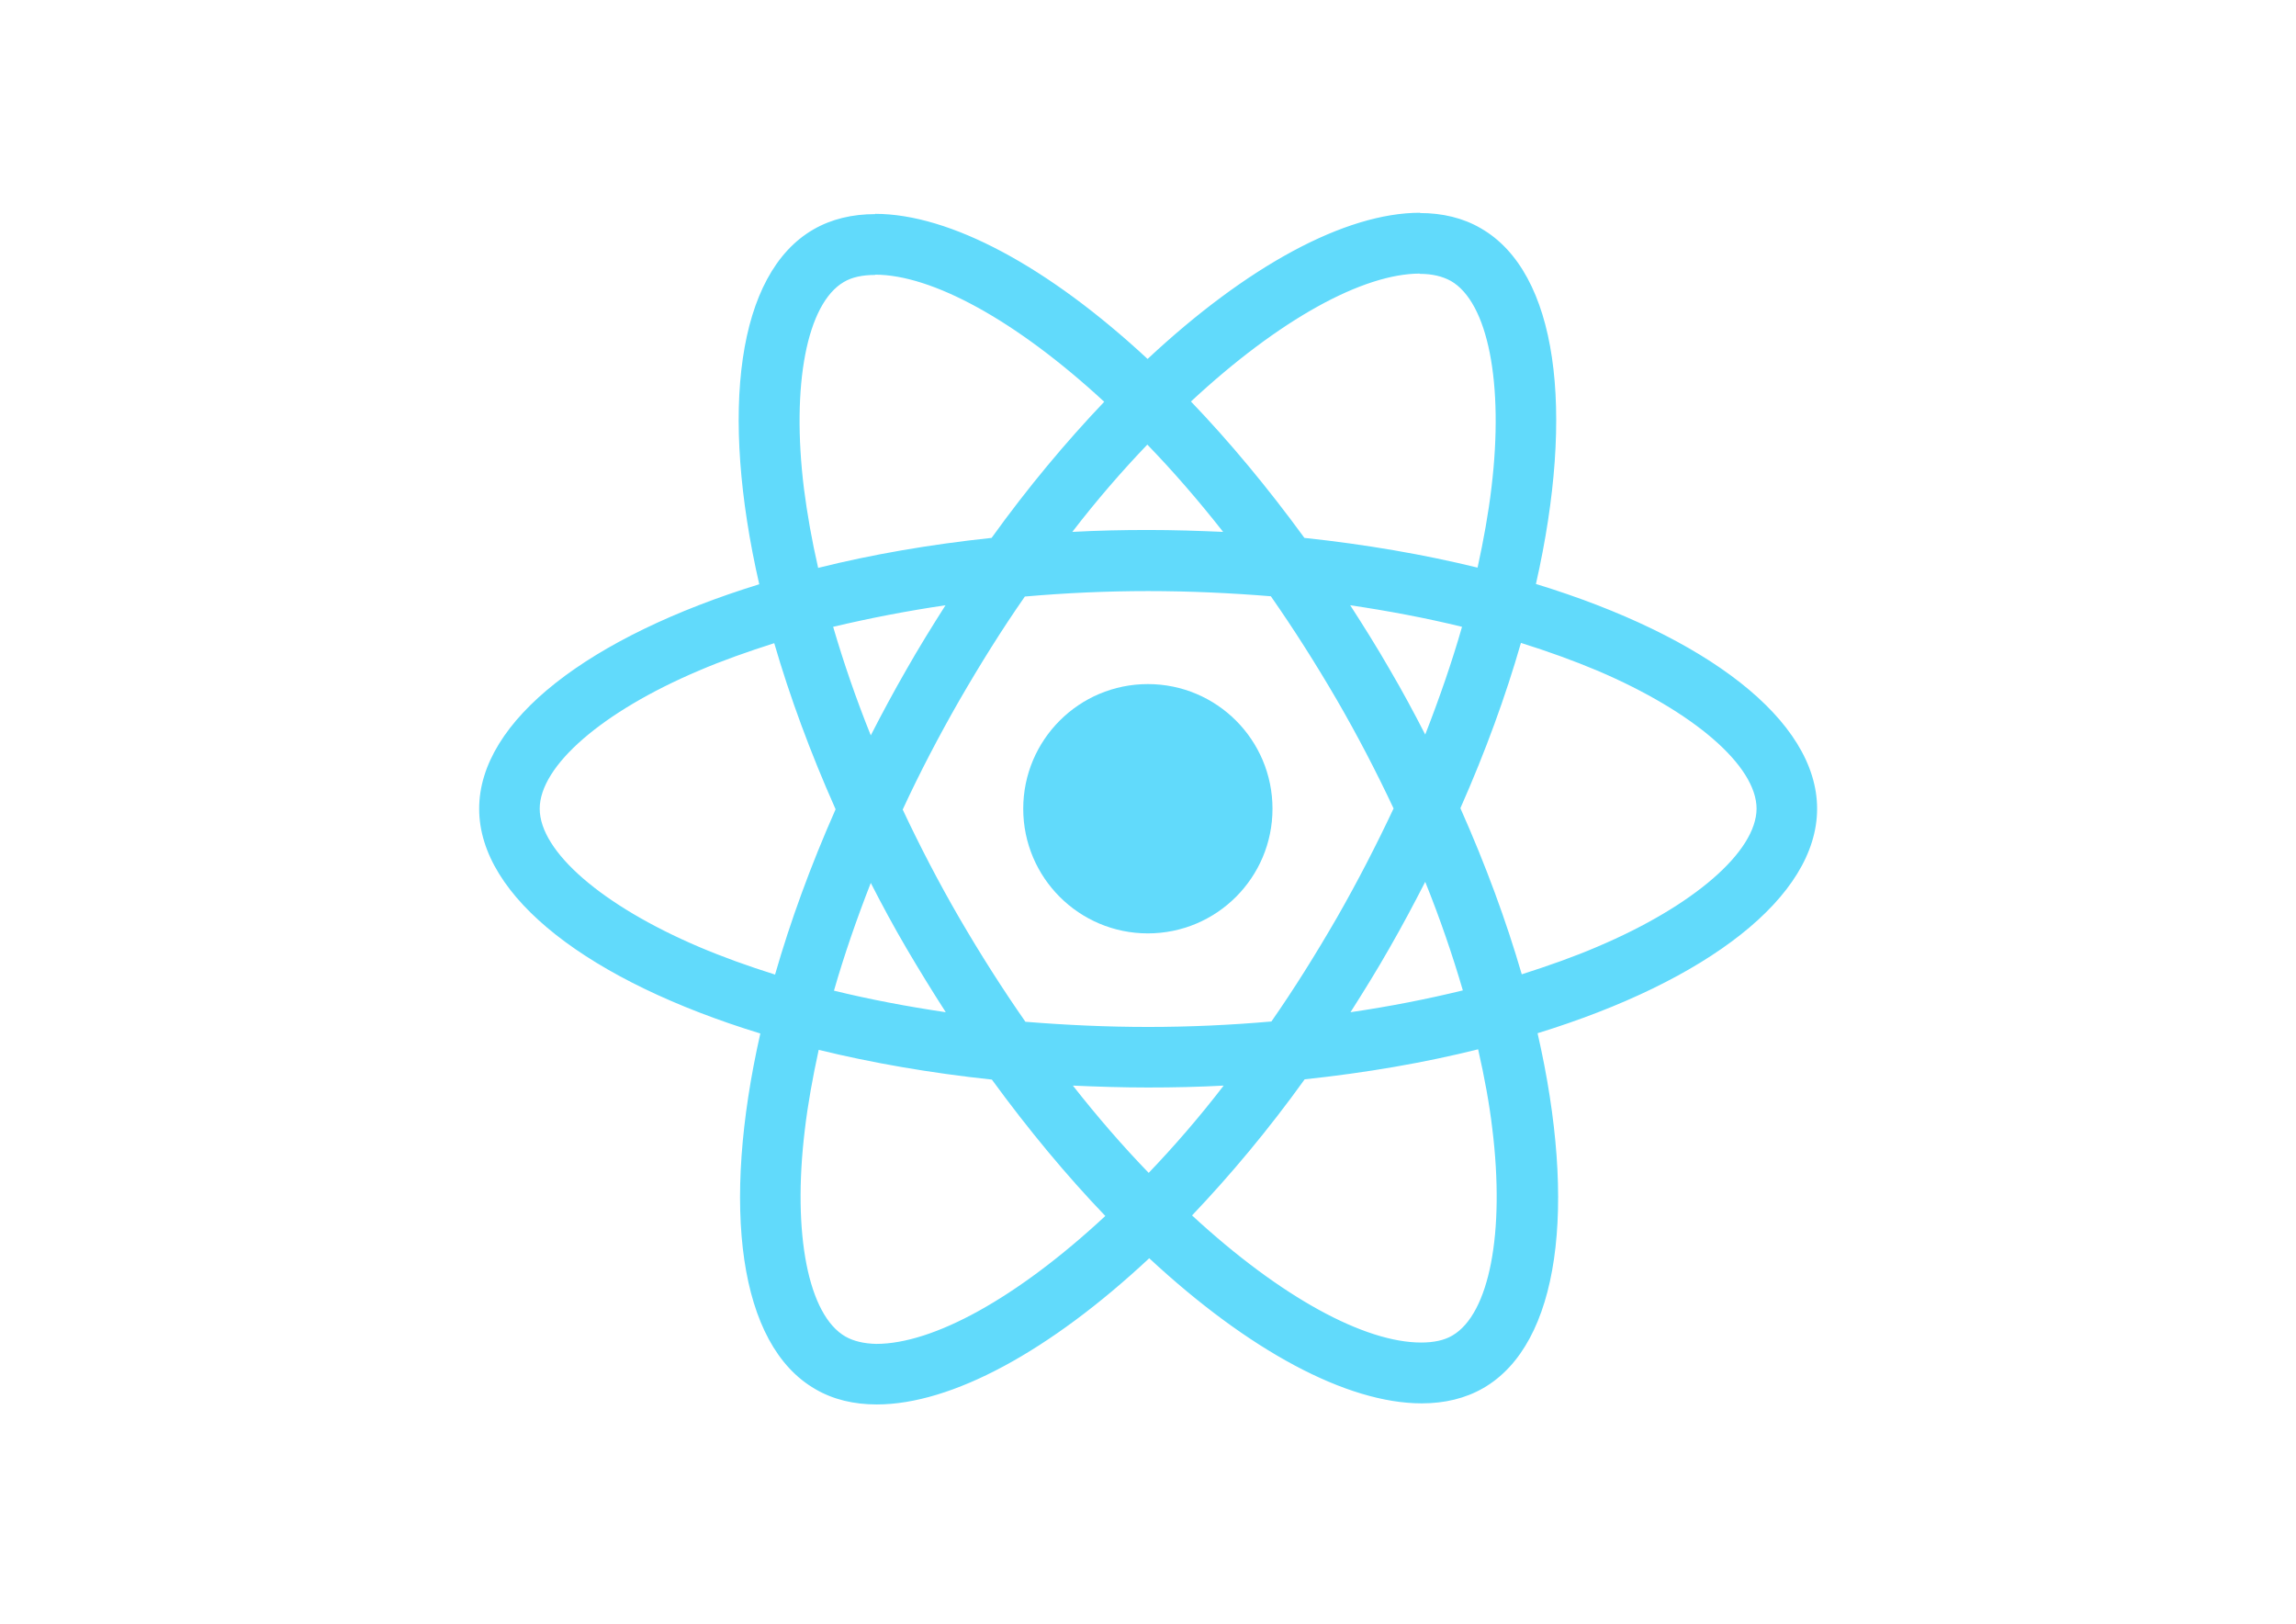
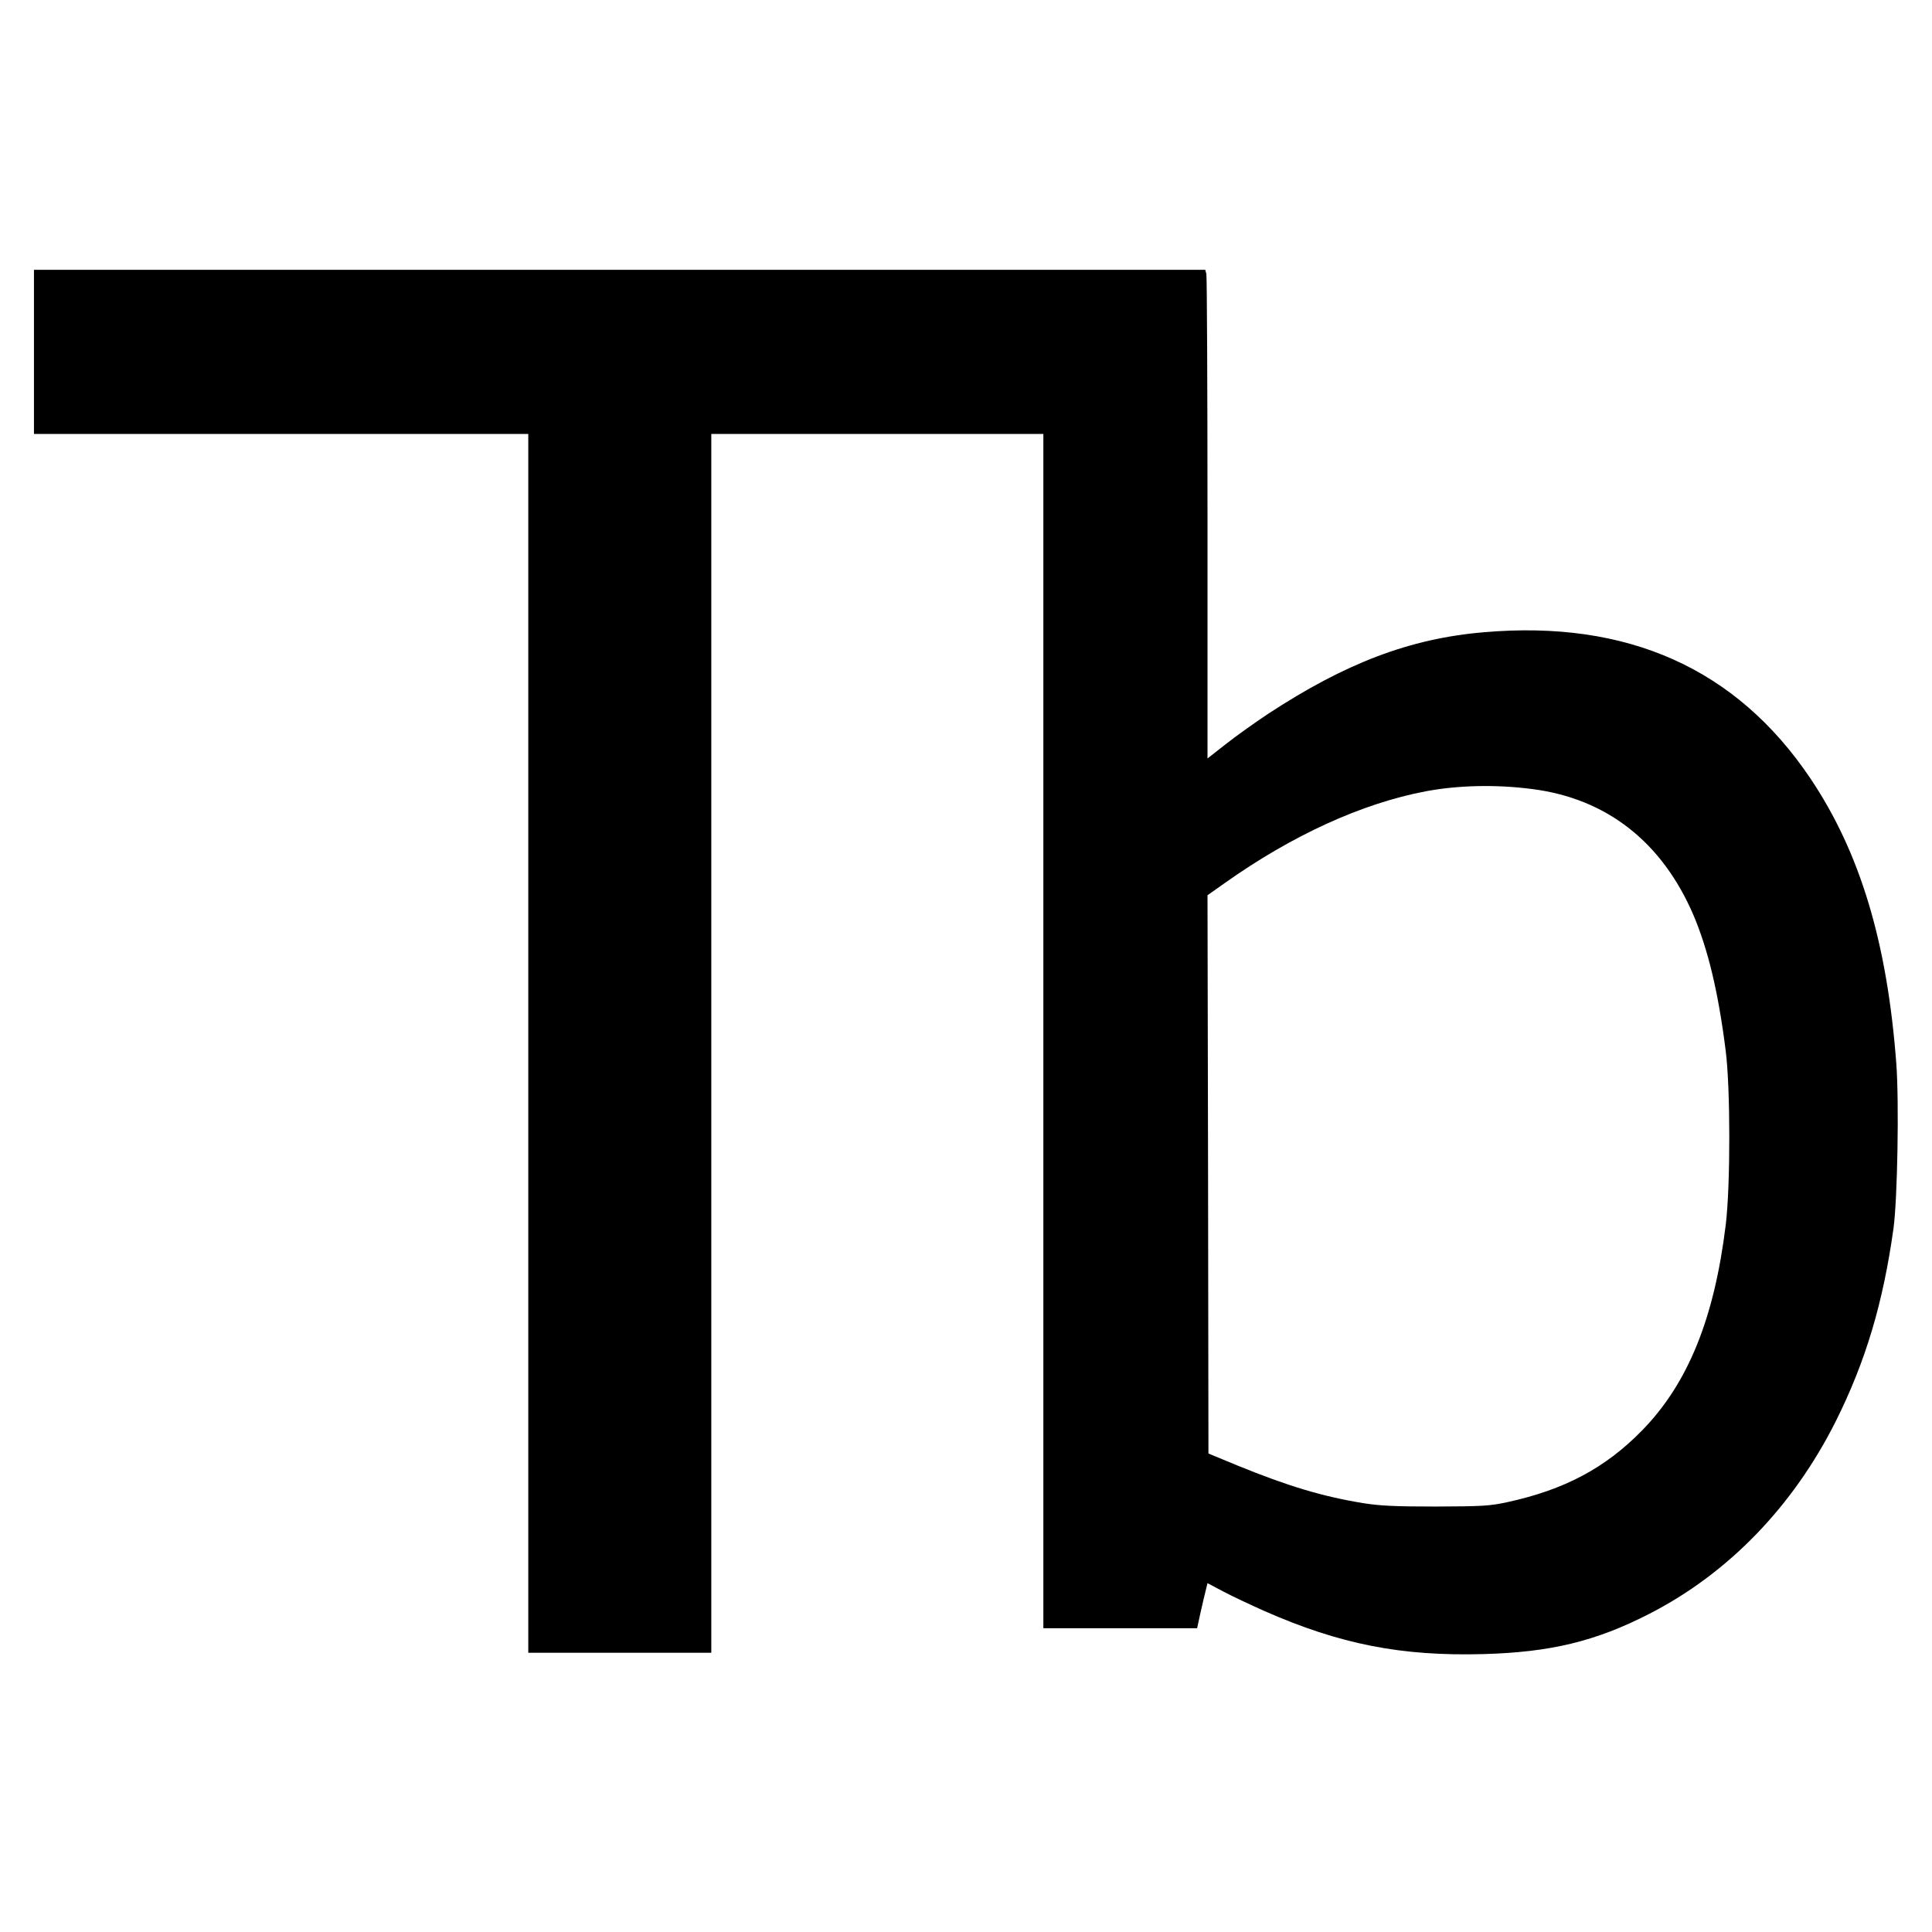
- <svg xmlns="http://www.w3.org/2000/svg" viewBox="0 0 841.9 595.3">
-   <g fill="#61DAFB">
-     <path d="M666.3 296.5c0-32.5-40.7-63.3-103.1-82.4 14.4-63.6 8-114.2-20.2-130.4-6.5-3.8-14.1-5.6-22.4-5.6v22.3c4.6 0 8.3.9 11.4 2.6 13.6 7.8 19.5 37.5 14.9 75.7-1.1 9.4-2.9 19.3-5.1 29.4-19.6-4.8-41-8.5-63.5-10.9-13.5-18.5-27.5-35.3-41.6-50 32.6-30.3 63.2-46.9 84-46.9V78c-27.5 0-63.5 19.6-99.9 53.6-36.4-33.8-72.4-53.2-99.9-53.2v22.3c20.7 0 51.4 16.5 84 46.6-14 14.7-28 31.4-41.3 49.9-22.6 2.4-44 6.1-63.6 11-2.3-10-4-19.7-5.2-29-4.7-38.2 1.1-67.9 14.6-75.8 3-1.8 6.9-2.6 11.5-2.6V78.5c-8.4 0-16 1.8-22.6 5.6-28.1 16.2-34.4 66.7-19.9 130.1-62.2 19.2-102.7 49.9-102.7 82.3 0 32.5 40.7 63.3 103.1 82.4-14.4 63.6-8 114.2 20.2 130.4 6.5 3.8 14.1 5.6 22.5 5.6 27.5 0 63.5-19.6 99.9-53.6 36.4 33.8 72.4 53.2 99.9 53.2 8.4 0 16-1.8 22.6-5.6 28.1-16.2 34.4-66.7 19.9-130.1 62-19.1 102.5-49.9 102.5-82.3zm-130.2-66.7c-3.7 12.9-8.3 26.2-13.5 39.5-4.1-8-8.4-16-13.1-24-4.6-8-9.5-15.8-14.4-23.4 14.2 2.1 27.9 4.7 41 7.9zm-45.8 106.5c-7.8 13.5-15.8 26.3-24.1 38.2-14.9 1.3-30 2-45.2 2-15.1 0-30.2-.7-45-1.9-8.3-11.9-16.4-24.6-24.2-38-7.6-13.1-14.5-26.4-20.8-39.8 6.2-13.4 13.2-26.8 20.7-39.9 7.8-13.5 15.8-26.3 24.1-38.2 14.9-1.3 30-2 45.2-2 15.1 0 30.2.7 45 1.9 8.3 11.9 16.4 24.6 24.2 38 7.6 13.1 14.5 26.4 20.8 39.8-6.3 13.4-13.2 26.8-20.7 39.9zm32.3-13c5.4 13.4 10 26.8 13.8 39.8-13.1 3.2-26.9 5.9-41.2 8 4.9-7.7 9.8-15.6 14.4-23.7 4.6-8 8.9-16.1 13-24.1zM421.2 430c-9.3-9.6-18.6-20.3-27.8-32 9 .4 18.2.7 27.5.7 9.4 0 18.7-.2 27.8-.7-9 11.7-18.3 22.4-27.5 32zm-74.4-58.9c-14.2-2.1-27.9-4.7-41-7.9 3.7-12.9 8.3-26.2 13.5-39.5 4.1 8 8.4 16 13.1 24 4.7 8 9.5 15.8 14.4 23.4zM420.7 163c9.3 9.6 18.6 20.3 27.8 32-9-.4-18.2-.7-27.5-.7-9.4 0-18.7.2-27.8.7 9-11.7 18.3-22.4 27.5-32zm-74 58.9c-4.9 7.7-9.8 15.6-14.4 23.7-4.6 8-8.9 16-13 24-5.4-13.4-10-26.8-13.8-39.8 13.1-3.1 26.9-5.8 41.2-7.9zm-90.5 125.2c-35.4-15.1-58.3-34.9-58.3-50.6 0-15.7 22.9-35.6 58.3-50.6 8.6-3.7 18-7 27.7-10.1 5.7 19.6 13.2 40 22.5 60.9-9.2 20.8-16.6 41.1-22.2 60.6-9.9-3.1-19.3-6.5-28-10.2zM310 490c-13.6-7.8-19.5-37.5-14.9-75.7 1.1-9.4 2.9-19.3 5.1-29.4 19.6 4.8 41 8.5 63.5 10.9 13.5 18.5 27.5 35.3 41.6 50-32.6 30.3-63.2 46.9-84 46.9-4.5-.1-8.3-1-11.3-2.7zm237.2-76.2c4.7 38.2-1.1 67.9-14.6 75.8-3 1.8-6.9 2.6-11.5 2.6-20.7 0-51.4-16.5-84-46.6 14-14.7 28-31.4 41.3-49.9 22.6-2.4 44-6.1 63.6-11 2.3 10.1 4.1 19.8 5.2 29.1zm38.5-66.7c-8.6 3.7-18 7-27.7 10.1-5.7-19.6-13.2-40-22.5-60.9 9.2-20.8 16.6-41.1 22.2-60.6 9.9 3.1 19.3 6.5 28.1 10.2 35.4 15.1 58.3 34.9 58.3 50.6-.1 15.7-23 35.6-58.4 50.6zM320.8 78.4z" />
-     <circle cx="420.9" cy="296.5" r="45.7" />
-     <path d="M520.5 78.1z" />
+ <svg xmlns="http://www.w3.org/2000/svg" version="1.0" width="1024pt" height="1024pt" viewBox="0 0 1024 1024" preserveAspectRatio="xMidYMid meet">
+   <g transform="translate(0,1024) scale(0.1,-0.1)" fill="#000000" stroke="none">
+     <path d="M180 8375 l0 -435 1310 0 1310 0 0 -3230 0 -3230 485 0 485 0 0 3230 0 3230 880 0 880 0 0 -3165 0 -3165 408 0 407 0 18 83 c10 45 23 99 28 119 l9 37 83 -44 c45 -24 143 -70 217 -103 401 -177 727 -241 1163 -229 355 10 593 67 878 213 420 215 763 570 990 1023 158 317 250 626 305 1021 21 156 30 667 15 870 -48 645 -192 1122 -456 1515 -392 582 -969 840 -1730 774 -392 -33 -735 -164 -1146 -434 -69 -46 -169 -117 -222 -159 l-97 -76 0 1273 c0 699 -3 1282 -6 1295 l-6 22 -3104 0 -3104 0 0 -435z m7940 -2317 c395 -50 689 -280 856 -669 77 -182 131 -406 170 -714 26 -197 26 -718 1 -925 -61 -500 -201 -844 -445 -1093 -194 -198 -410 -313 -714 -379 -93 -20 -131 -22 -378 -23 -220 0 -297 4 -385 18 -219 36 -400 91 -665 199 l-155 64 -2 1479 -3 1480 92 65 c357 253 727 422 1065 486 170 32 371 37 563 12z" />
  </g>
</svg>
